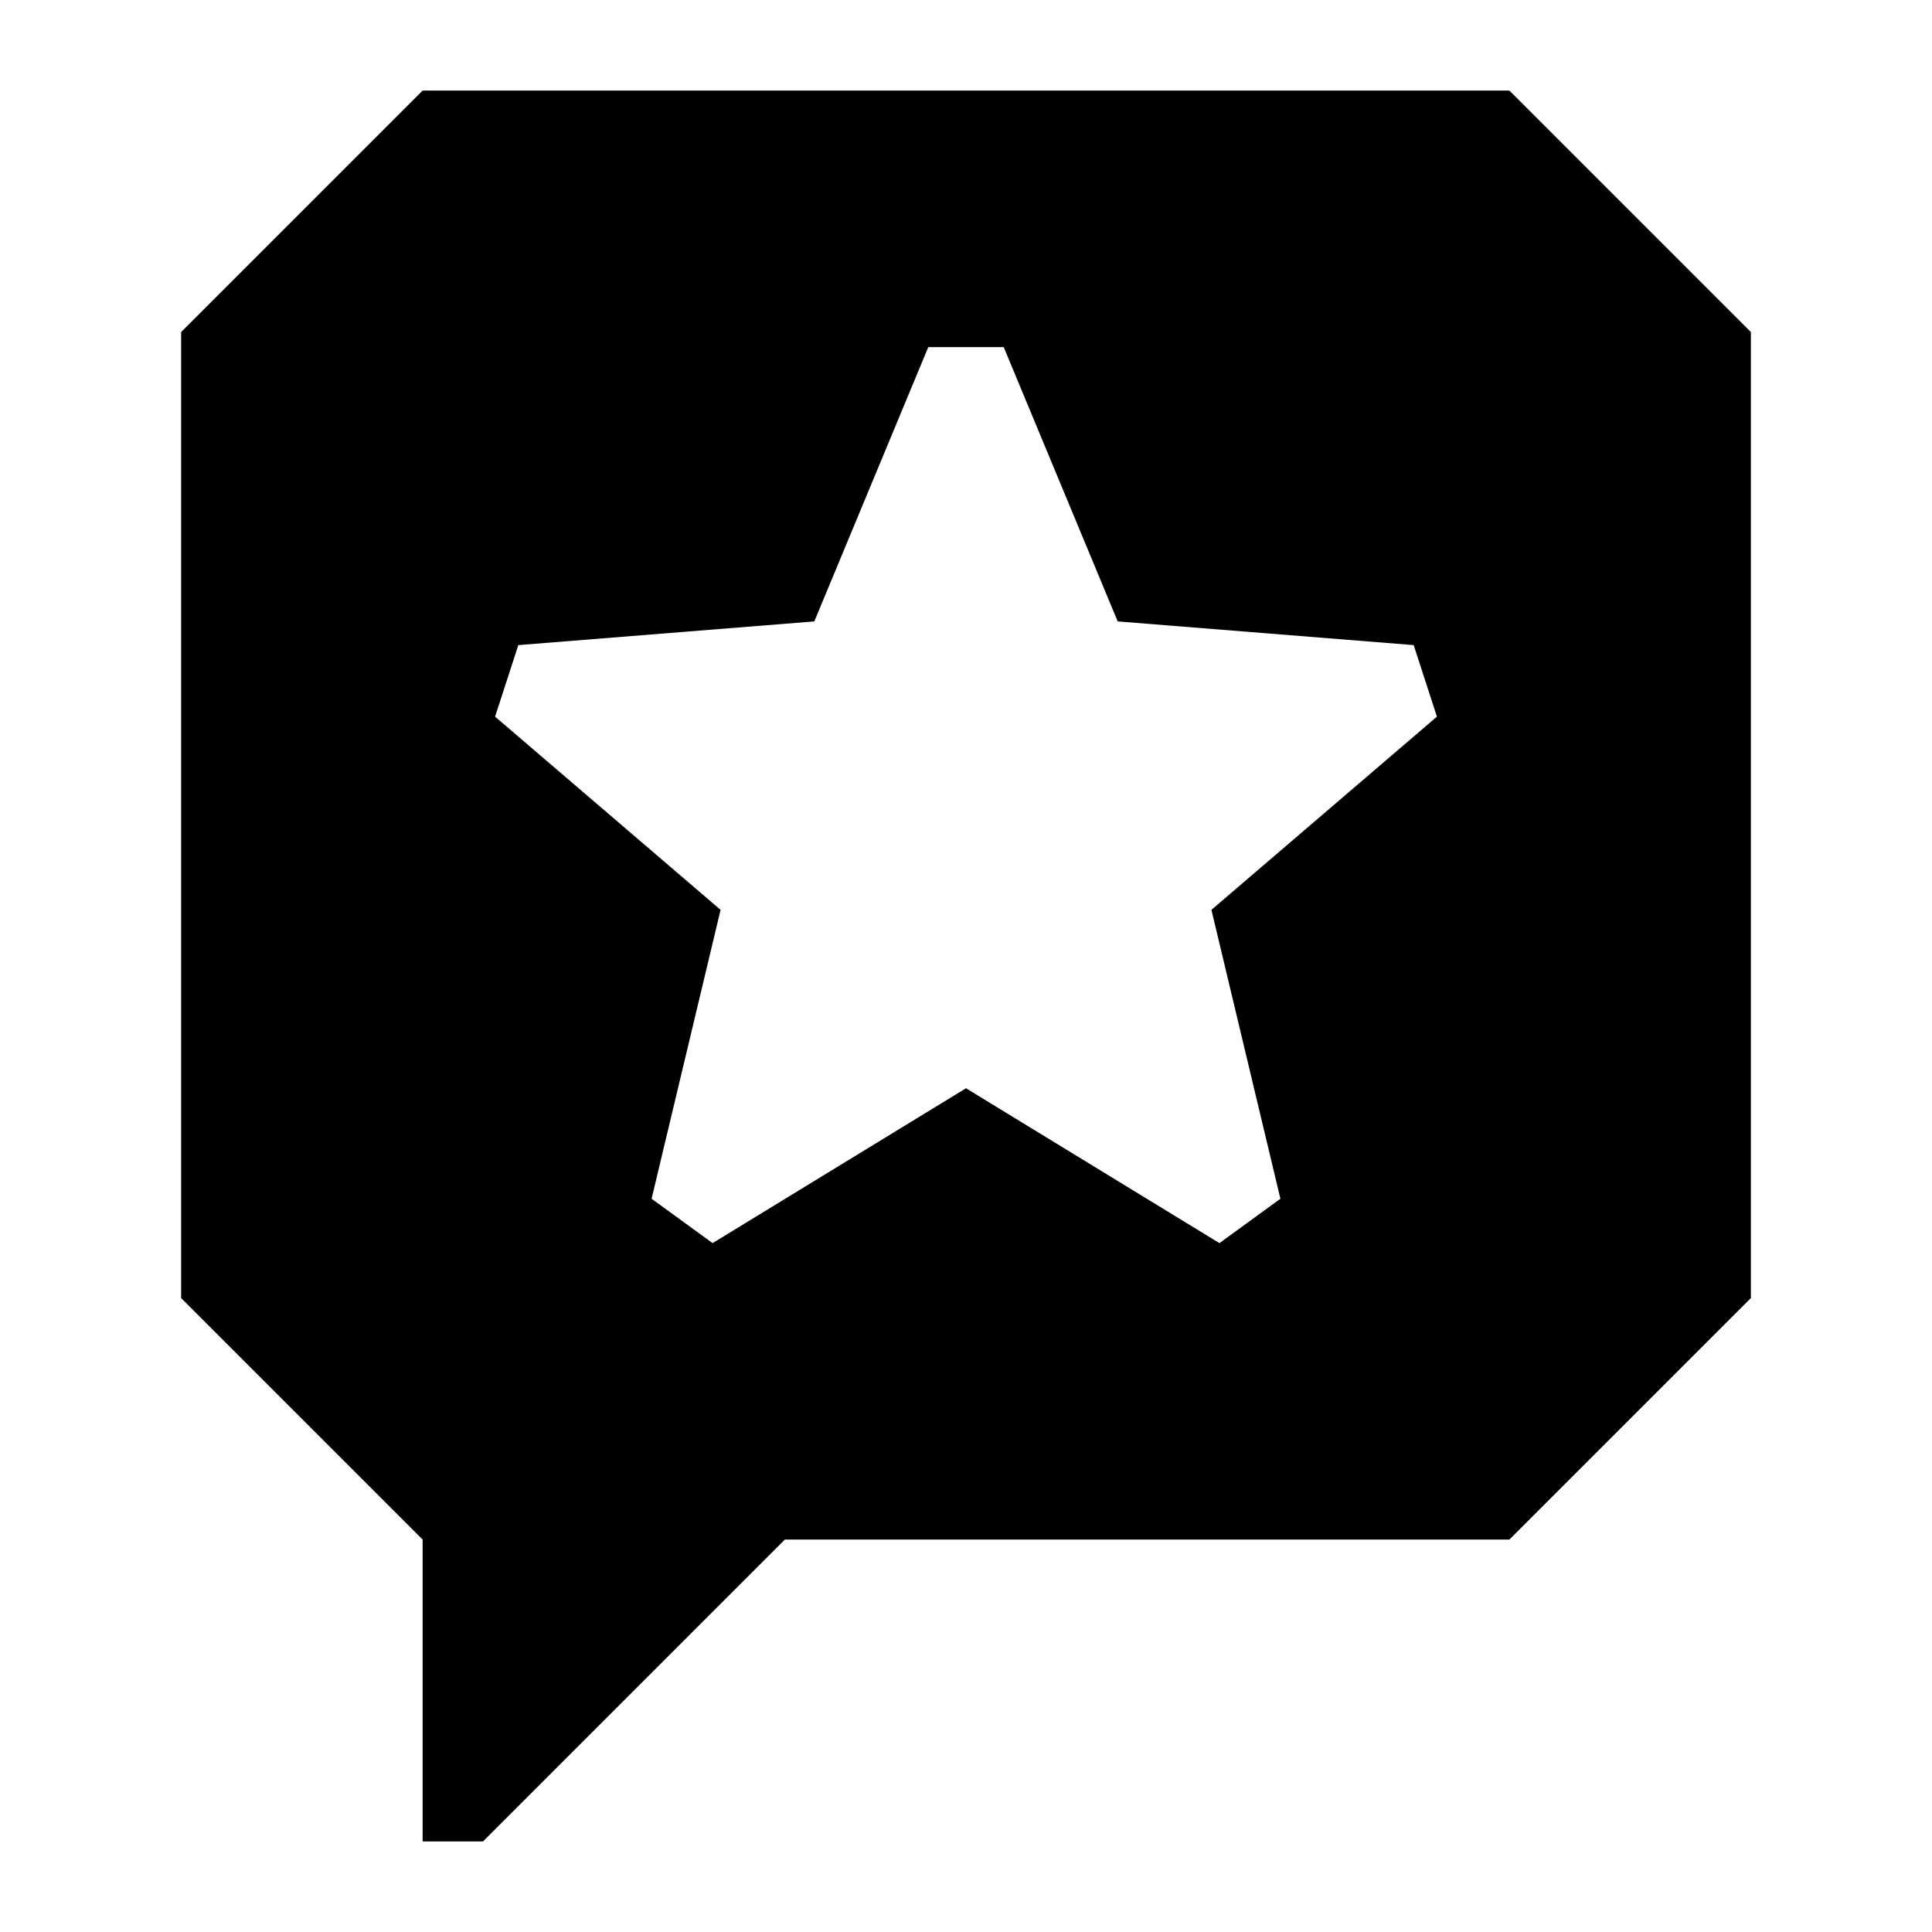
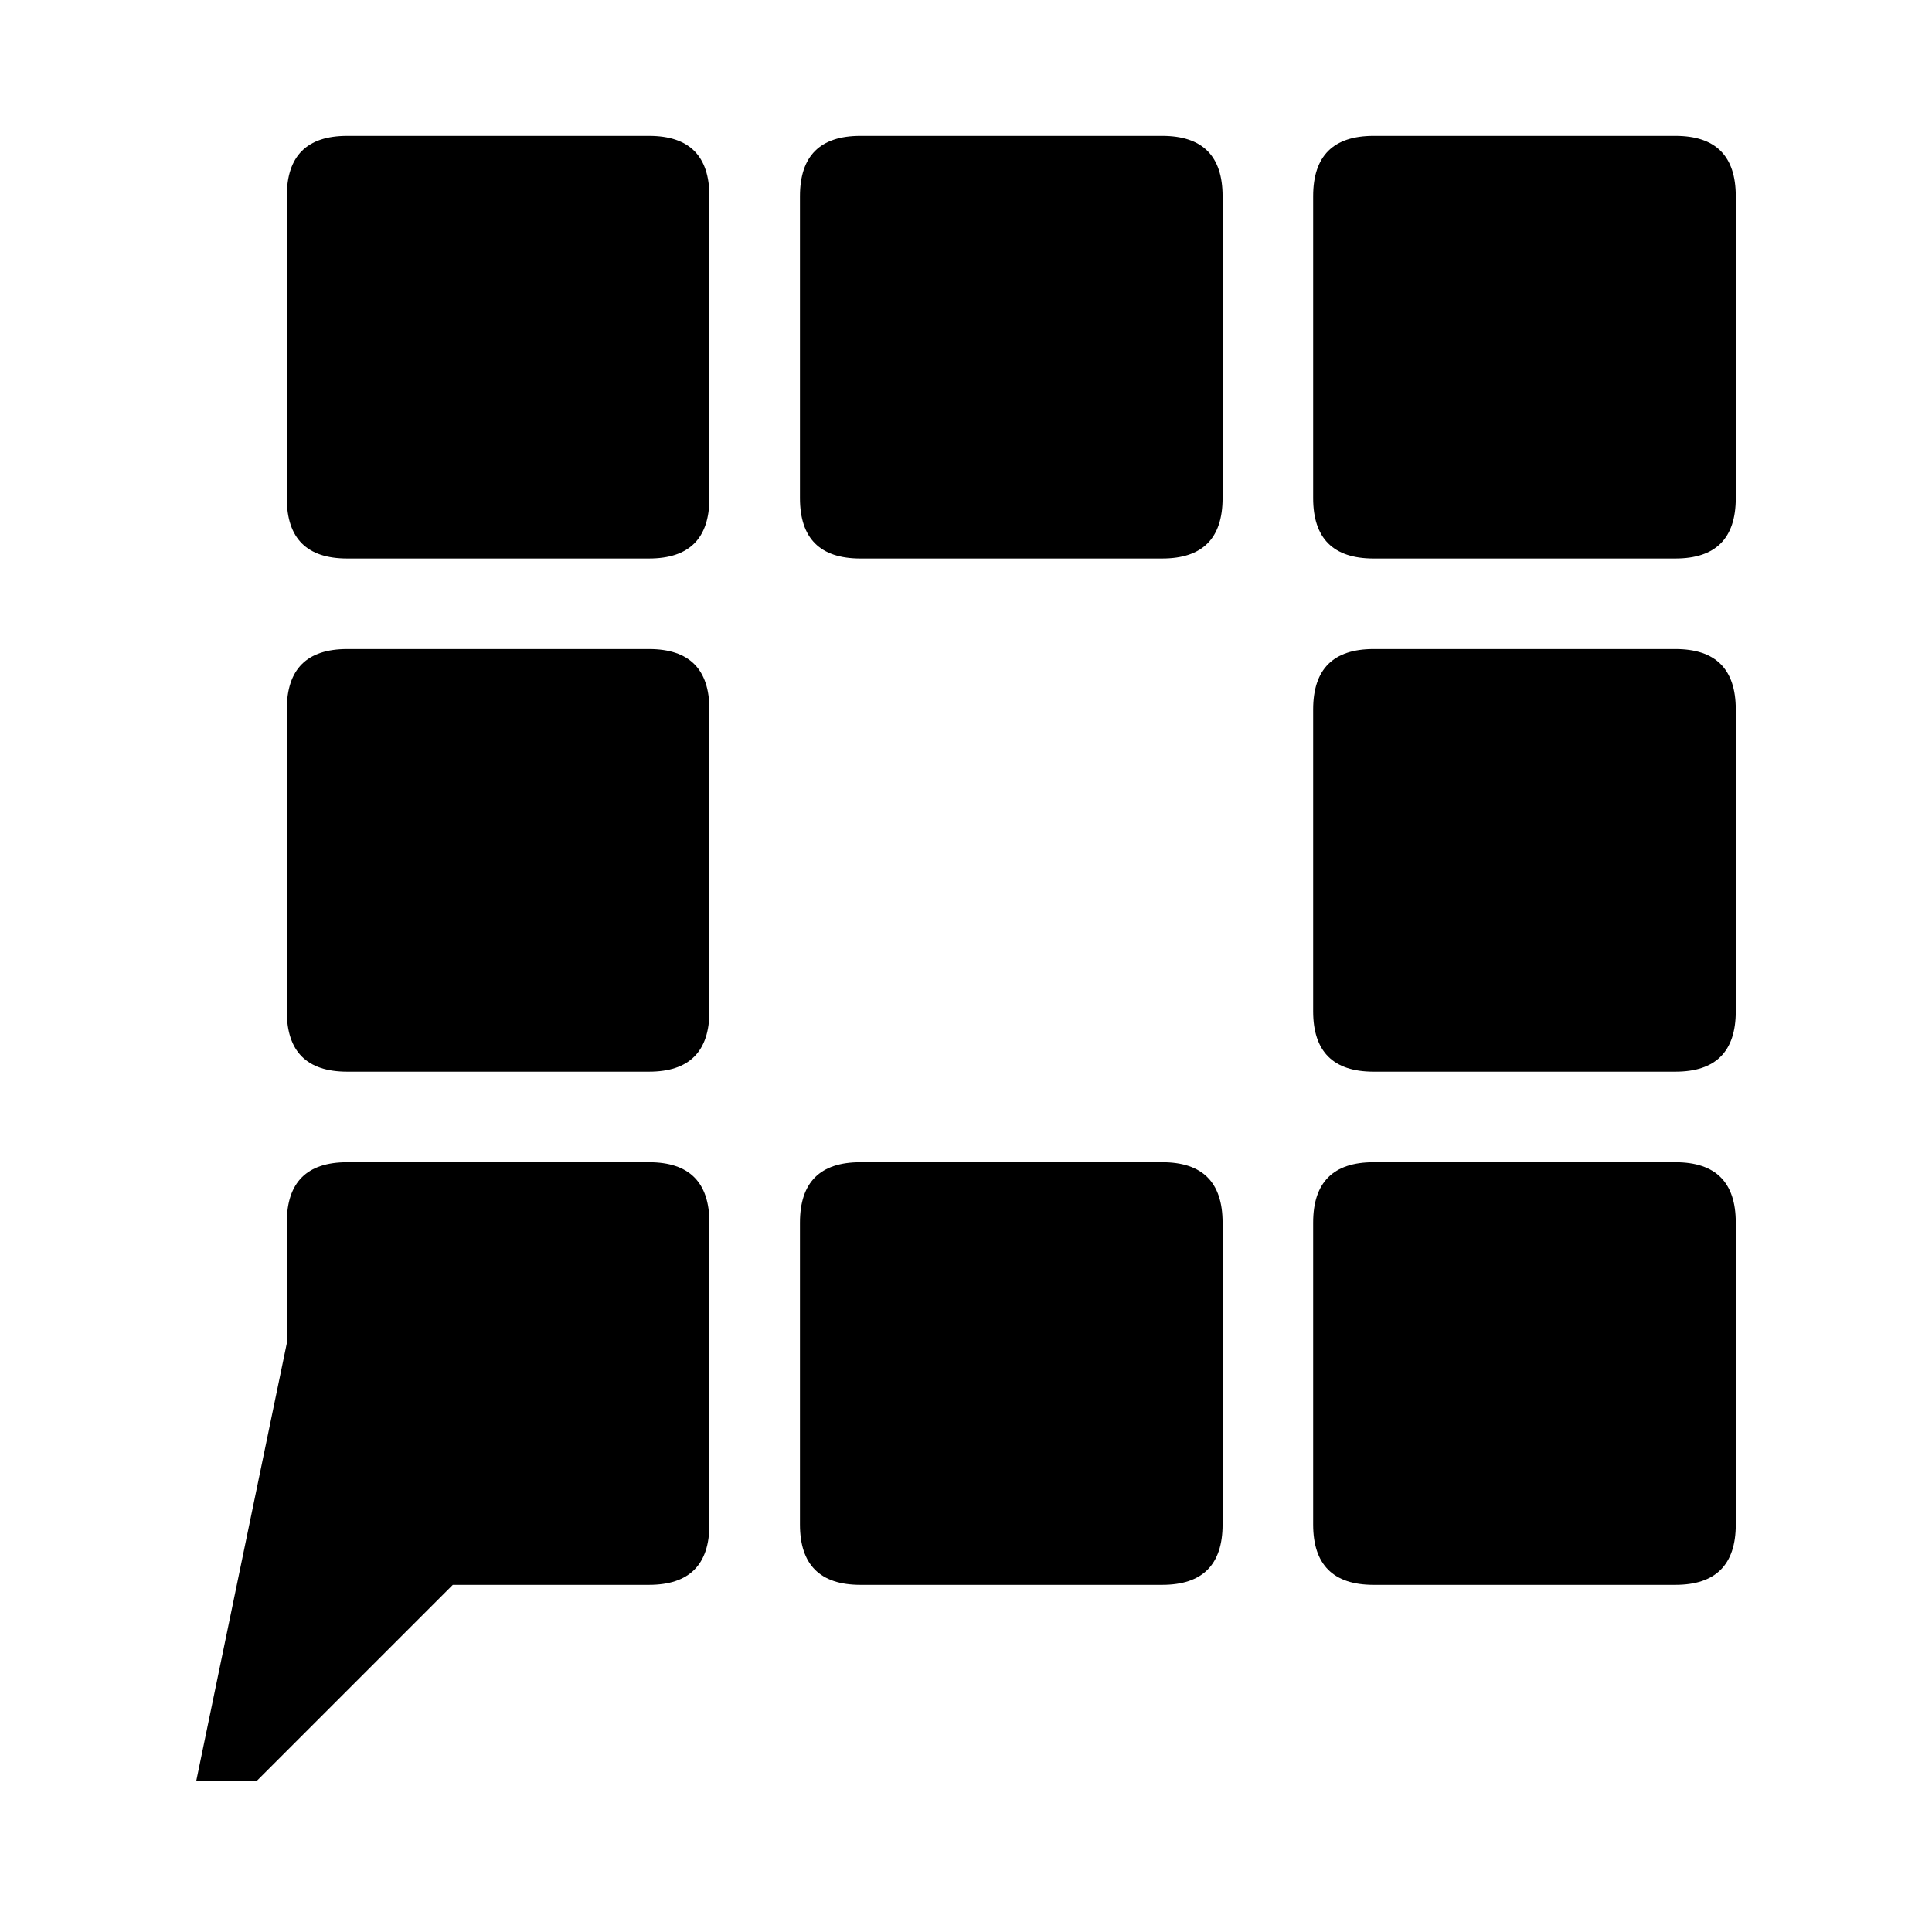
<svg xmlns="http://www.w3.org/2000/svg" viewBox="0 0 128 128" fill="none" role="img" aria-labelledby="markTitle markDesc">
-   <path fill="currentColor" fill-rule="evenodd" clip-rule="evenodd" d="M28 6L100 6L116 22L116 86L100 102L52 102L32 122L28 122L28 102L12 86L12 22ZM61.5 23L66.5 23L74.05 41.17L93.66 42.74L95.2 47.48L80.26 60.28L84.83 79.42L80.79 82.36L64 72.1L47.21 82.36L43.17 79.42L47.74 60.28L32.8 47.48L34.34 42.74L53.95 41.17L61.5 23Z" />
+   <path fill="currentColor" d="M23 9H43Q47 9 47 13V33Q47 37 43 37H23Q19 37 19 33V13Q19 9 23 9ZM57 9H77Q81 9 81 13V33Q81 37 77 37H57Q53 37 53 33V13Q53 9 57 9ZM91 9H111Q115 9 115 13V33Q115 37 111 37H91Q87 37 87 33V13Q87 9 91 9ZM23 43H43Q47 43 47 47V67Q47 71 43 71H23Q19 71 19 67V47Q19 43 23 43ZM91 43H111Q115 43 115 47V67Q115 71 111 71H91Q87 71 87 67V47Q87 43 91 43ZM57 77H77Q81 77 81 81V101Q81 105 77 105H57Q53 105 53 101V81Q53 77 57 77ZM91 77H111Q115 77 115 81V101Q115 105 111 105H91Q87 105 87 101V81Q87 77 91 77ZM23 77H43Q47 77 47 81V101Q47 105 43 105H30L17 118L13 118L19 89V81Q19 77 23 77Z" />
</svg>
